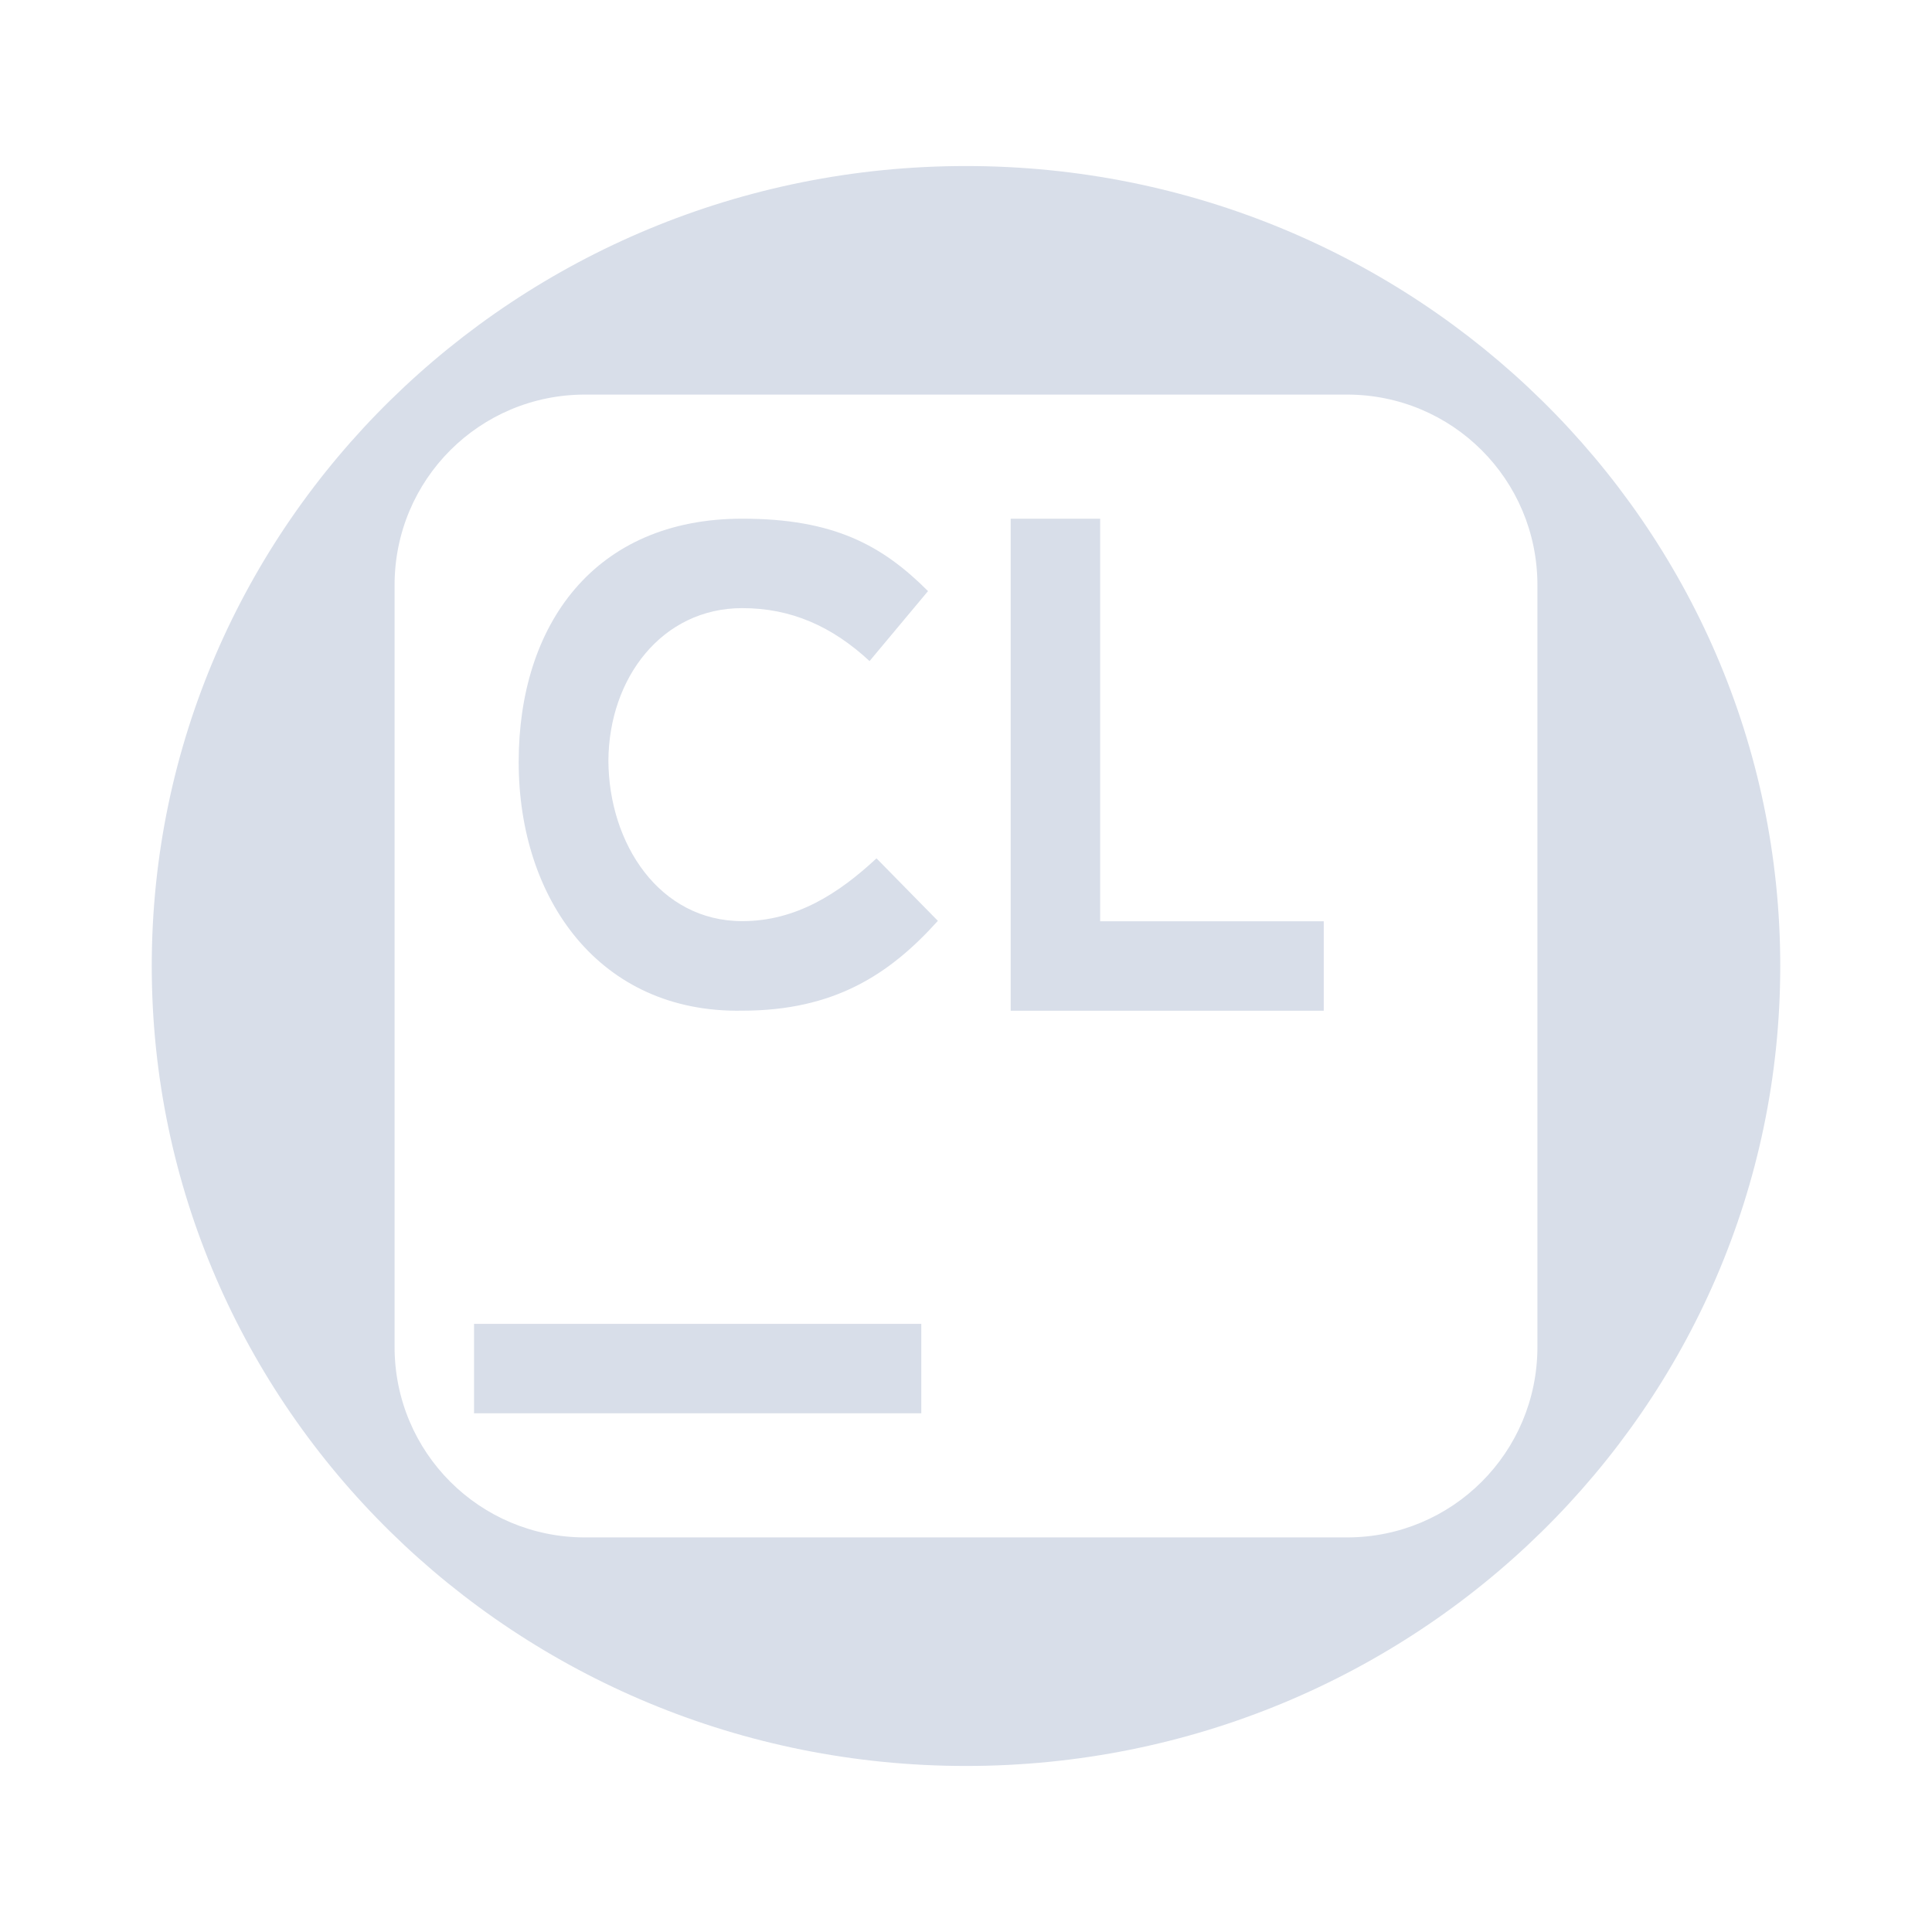
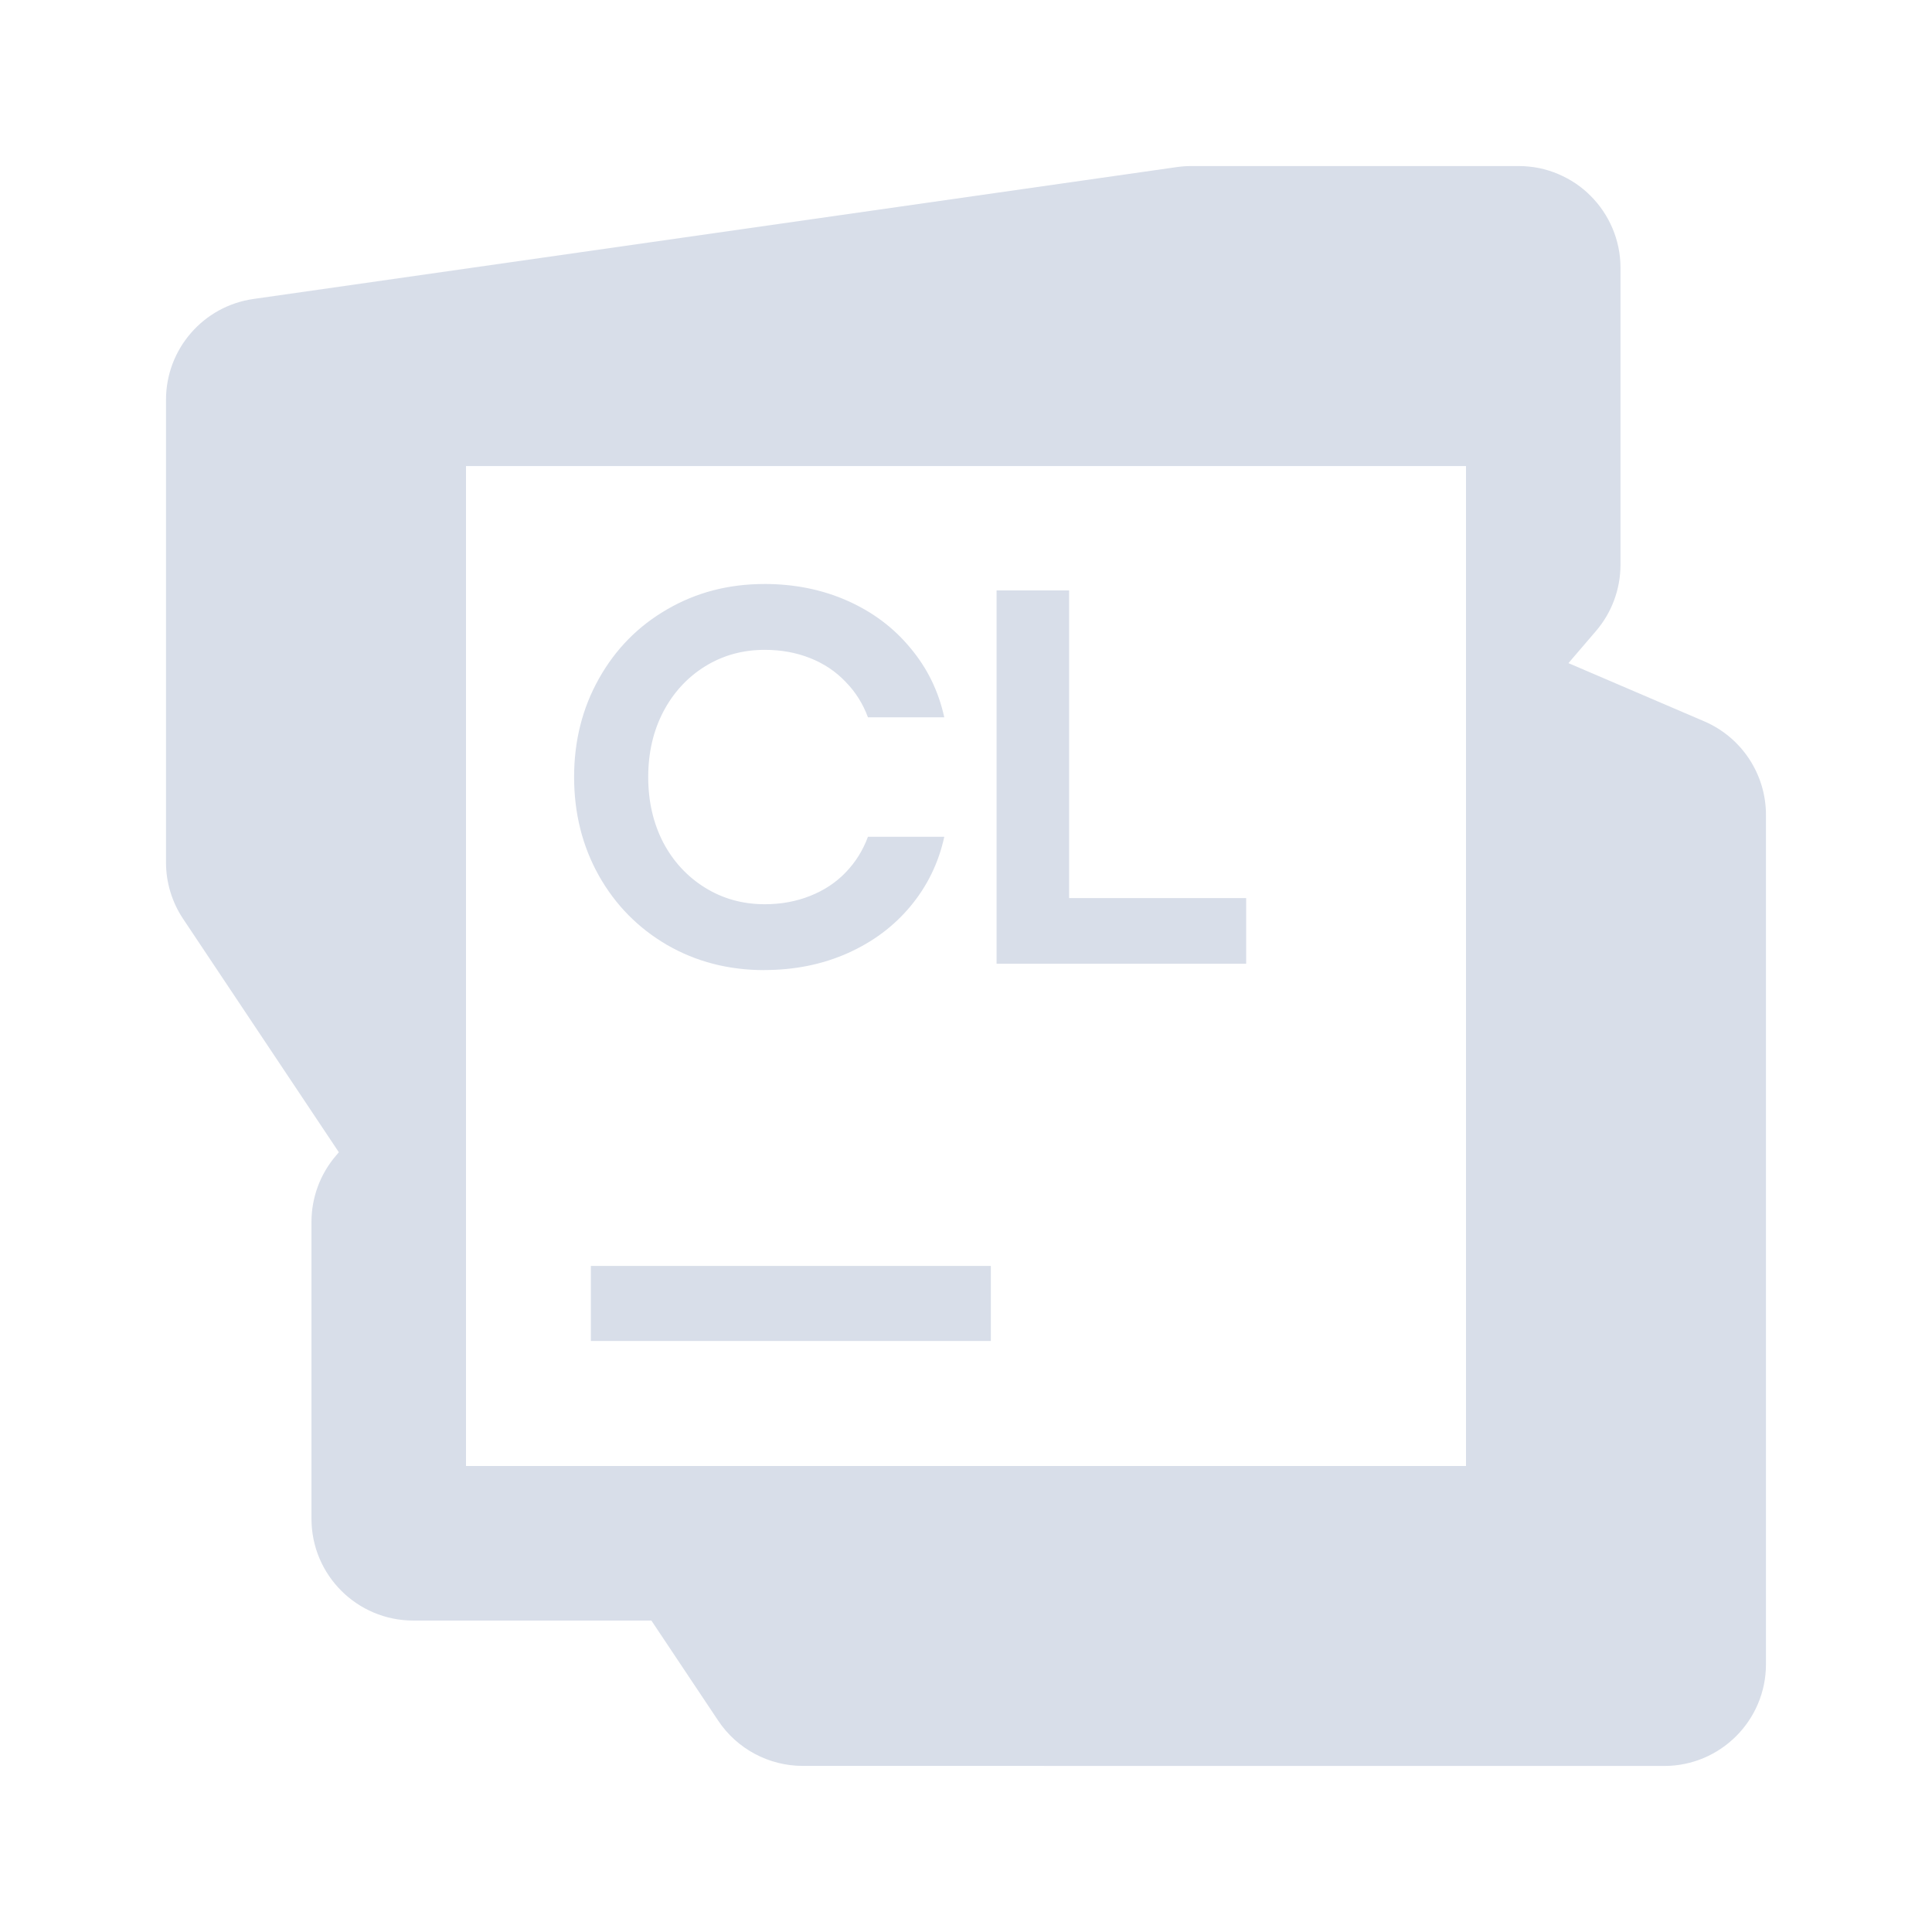
<svg xmlns="http://www.w3.org/2000/svg" id="svg3297" height="64" width="64" version="1.0">
  <defs id="defs3299">
    <style id="current-color-scheme" type="text/css">.ColorScheme-Text {color:#d8dee9} .ColorScheme-Highlight {color:#3b4252}</style>
  </defs>
-   <path id="path5" style="fill:currentColor;stroke-width:4.812;paint-order:stroke fill markers" d="M 32,5.5 A 26.973,26.5 0 0 0 5.027,32 26.973,26.5 0 0 0 32,58.5 26.973,26.5 0 0 0 58.973,32 26.973,26.5 0 0 0 32,5.5 Z M 19.382,13.071 h 25.236 c 3.496,0 6.311,2.815 6.311,6.311 v 25.236 c 0,3.496 -2.815,6.311 -6.311,6.311 H 19.382 c -3.496,0 -6.311,-2.815 -6.311,-6.311 v -25.236 c 0,-3.496 2.815,-6.311 6.311,-6.311 z m 5.207,4.111 c -4.903,0 -7.407,3.516 -7.407,8.061 0,4.546 2.685,8.323 7.407,8.237 3.034,0 4.876,-1.192 6.479,-2.976 l -2.033,-2.07 c -1.245,1.159 -2.662,2.08 -4.446,2.08 -2.747,0 -4.42,-2.565 -4.435,-5.313 0.015,-2.743 1.778,-5.056 4.435,-5.056 1.607,0 2.967,0.595 4.216,1.754 l 1.937,-2.318 c -1.517,-1.517 -3.12,-2.399 -6.154,-2.399 z m 8.891,0 V 33.481 H 43.851 V 30.519 H 36.444 V 17.182 Z m -17.777,26.672 v 2.963 h 14.816 v -2.963 z" class="ColorScheme-Text" />
+   <path id="path5" style="fill:currentColor;fill-opacity:1;stroke-width:0.828" d="m 39.466,5.5 c -0.159,0 -0.319,0.012 -0.477,0.034 L 8.394,9.904 C 6.733,10.141 5.499,11.565 5.499,13.243 V 26.223 28.569 c 0,0.666 0.198,1.317 0.568,1.871 l 5.158,7.73 -0.095,0.112 c -0.524,0.611 -0.812,1.39 -0.812,2.195 v 9.834 c 0,1.863 1.51,3.372 3.372,3.372 h 7.888 l 2.213,3.316 c 0.625,0.938 1.679,1.499 2.806,1.499 l 28.531,0.002 c 1.863,-3.9e-5 3.372,-1.51 3.372,-3.372 V 26.996 c 0,-1.349 -0.805,-2.569 -2.045,-3.101 l -4.498,-1.928 0.912,-1.064 c 0.524,-0.611 0.812,-1.391 0.812,-2.197 V 17.581 c 3.3e-4,-0.019 0,-0.037 0,-0.057 V 8.872 c 0,-0.466 -0.096,-0.91 -0.267,-1.313 -0.171,-0.403 -0.418,-0.766 -0.723,-1.071 -0.076,-0.076 -0.155,-0.15 -0.238,-0.218 h -0.002 c -0.083,-0.068 -0.168,-0.134 -0.257,-0.194 h -0.002 c -0.089,-0.06 -0.181,-0.116 -0.277,-0.168 h -0.002 c -0.191,-0.104 -0.394,-0.19 -0.605,-0.256 -0.105,-0.033 -0.213,-0.062 -0.322,-0.084 h -0.002 c -0.109,-0.022 -0.22,-0.039 -0.333,-0.05 h -0.002 c -0.113,-0.011 -0.227,-0.018 -0.343,-0.018 h -0.002 z M 15.437,15.438 H 48.563 V 48.564 H 15.437 Z m 9.88,3.908 c -1.184,0 -2.256,0.28 -3.216,0.839 -0.96,0.553 -1.714,1.32 -2.261,2.297 -0.547,0.972 -0.822,2.058 -0.822,3.259 0,1.202 0.274,2.292 0.822,3.269 0.548,0.972 1.301,1.735 2.261,2.295 0.96,0.553 2.032,0.831 3.216,0.831 v -0.002 c 1.001,0 1.92,-0.185 2.756,-0.556 0.836,-0.371 1.531,-0.889 2.085,-1.554 0.559,-0.671 0.934,-1.439 1.123,-2.305 H 28.752 c -0.165,0.447 -0.411,0.843 -0.741,1.184 -0.324,0.336 -0.716,0.594 -1.176,0.776 -0.459,0.182 -0.959,0.275 -1.501,0.275 -0.73,0 -1.389,-0.183 -1.978,-0.548 -0.589,-0.365 -1.052,-0.865 -1.388,-1.501 -0.33,-0.641 -0.495,-1.363 -0.495,-2.164 0,-0.801 0.165,-1.52 0.495,-2.156 0.336,-0.642 0.799,-1.145 1.388,-1.511 0.589,-0.365 1.248,-0.547 1.978,-0.547 0.541,0 1.042,0.091 1.501,0.273 0.46,0.182 0.852,0.445 1.176,0.786 0.33,0.336 0.576,0.729 0.741,1.176 h 2.528 c -0.189,-0.865 -0.563,-1.631 -1.123,-2.297 -0.554,-0.672 -1.249,-1.193 -2.085,-1.564 -0.836,-0.371 -1.755,-0.556 -2.756,-0.556 z m 7.696,0.212 V 31.925 H 41.281 V 29.751 H 35.416 V 19.558 Z M 19.573,41.937 v 2.484 h 13.25 v -2.484 z" class="ColorScheme-Text" />
</svg>
